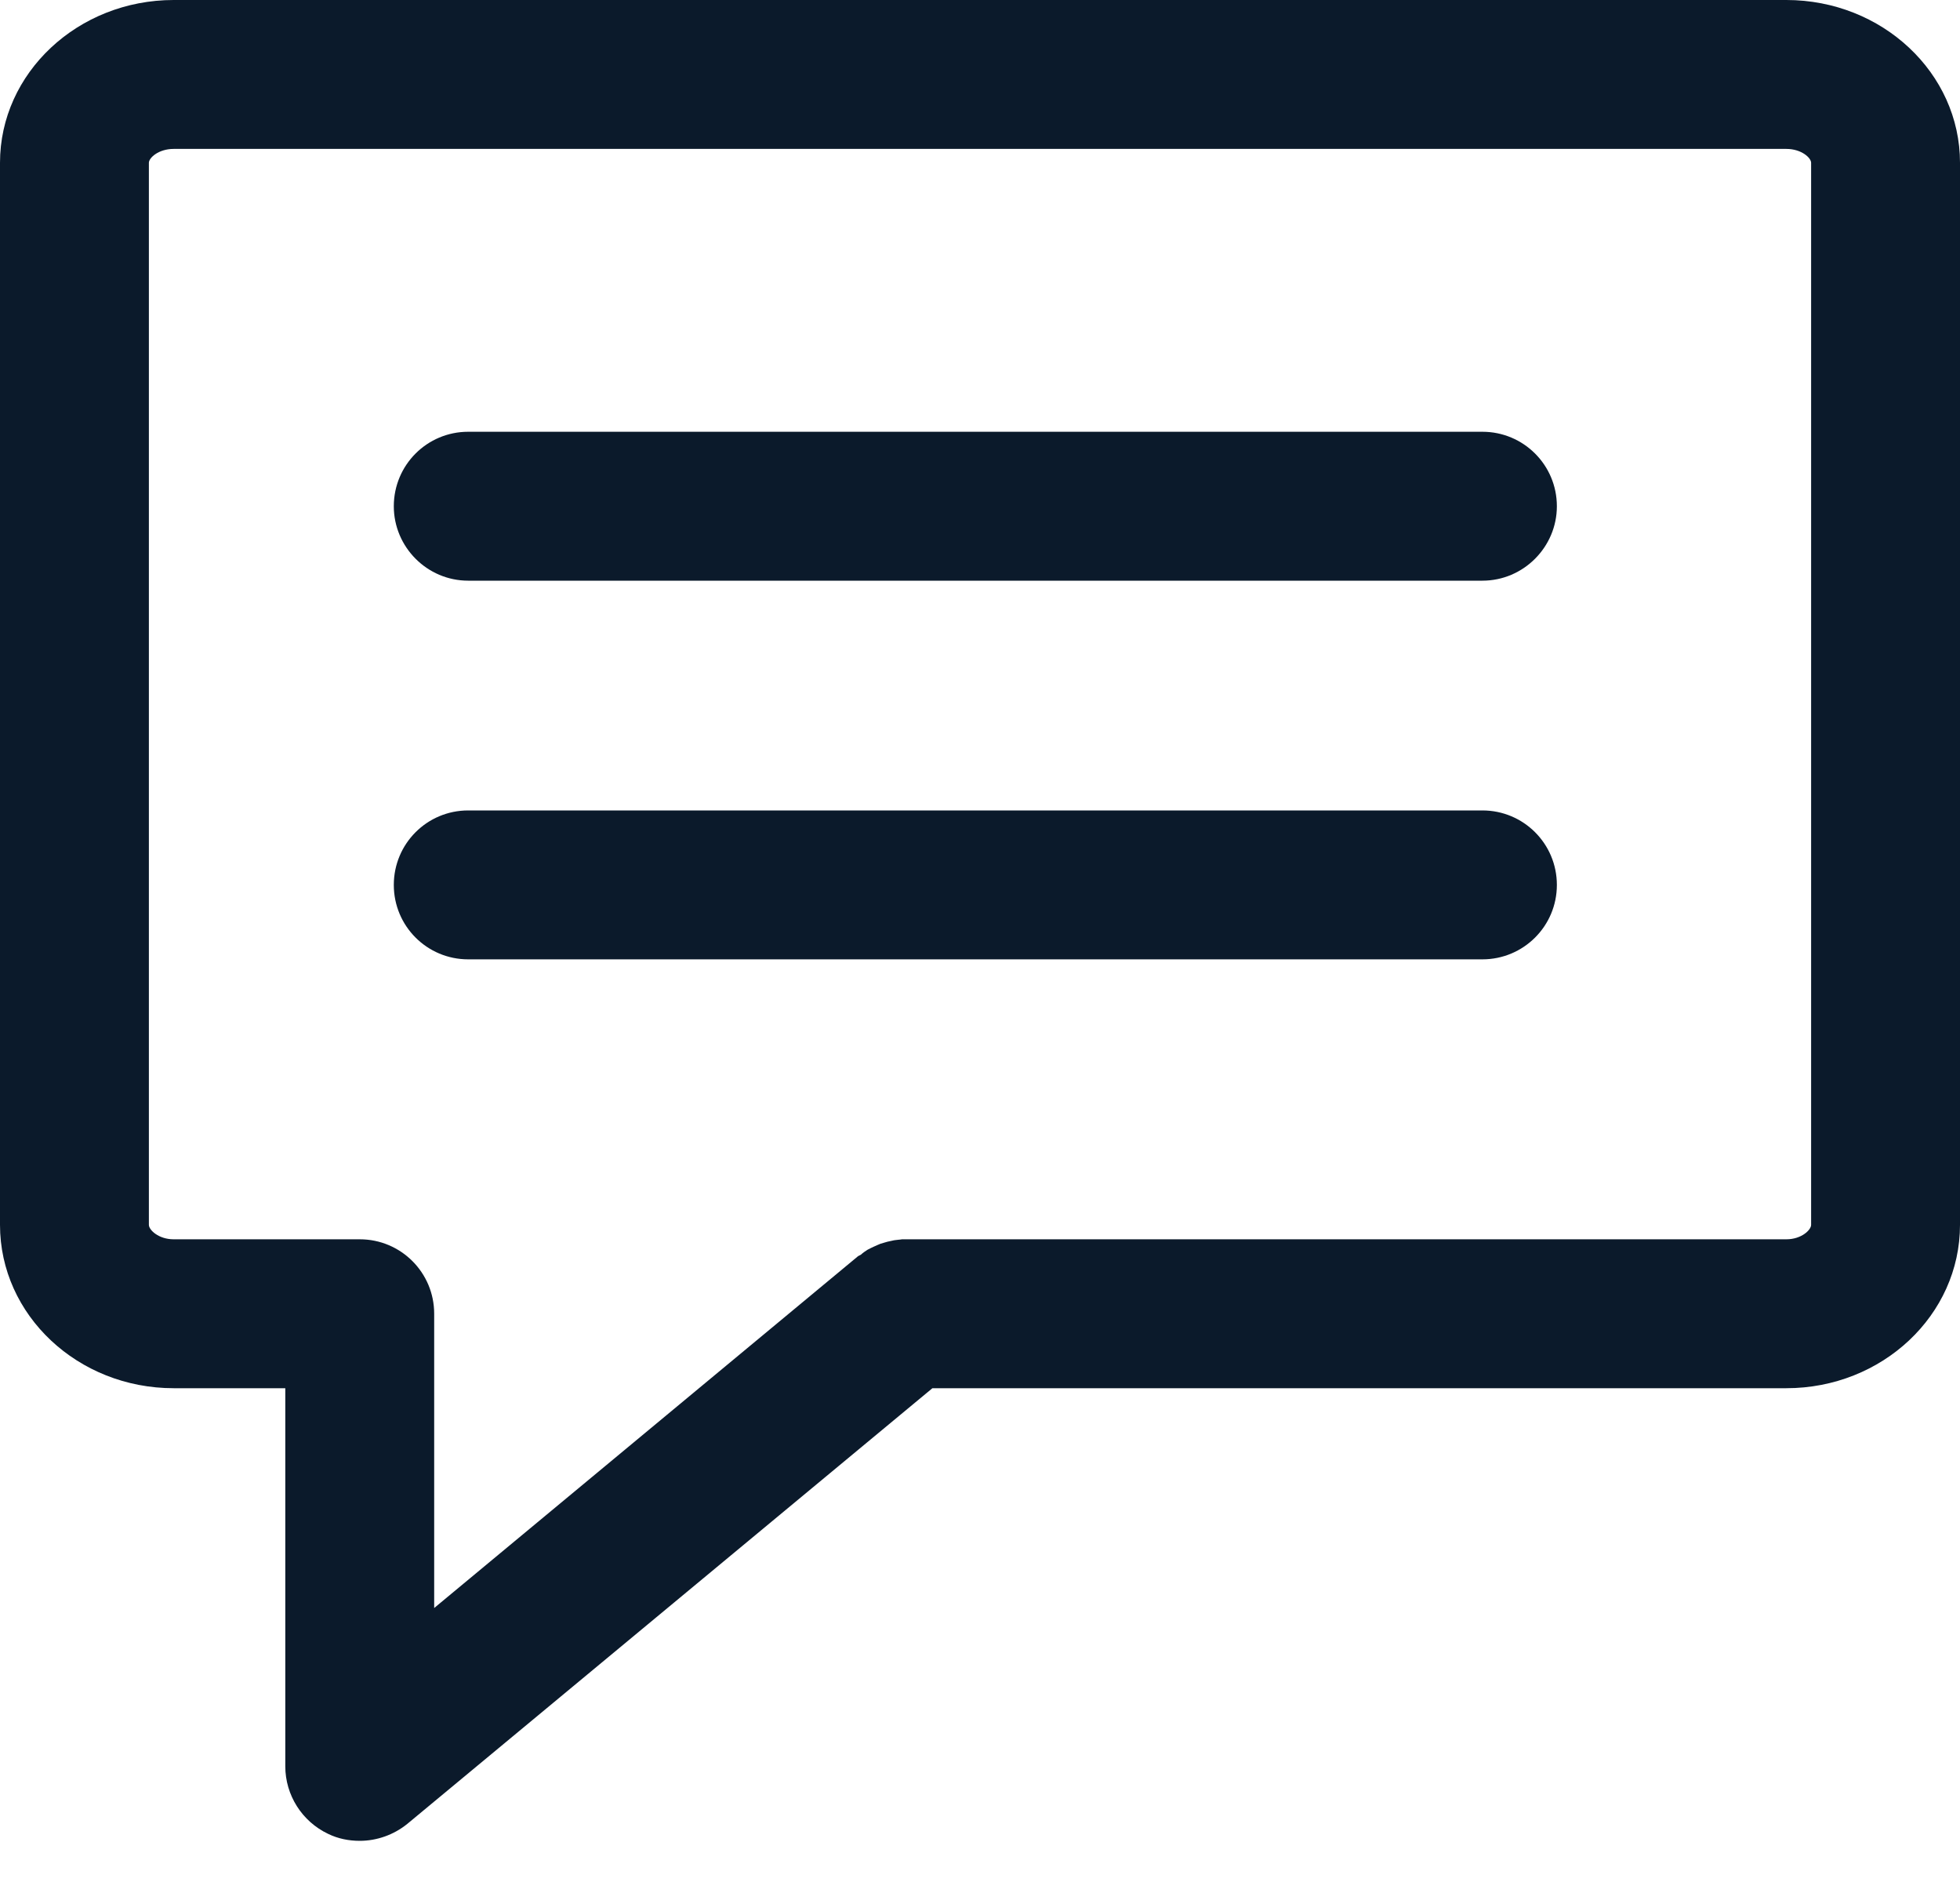
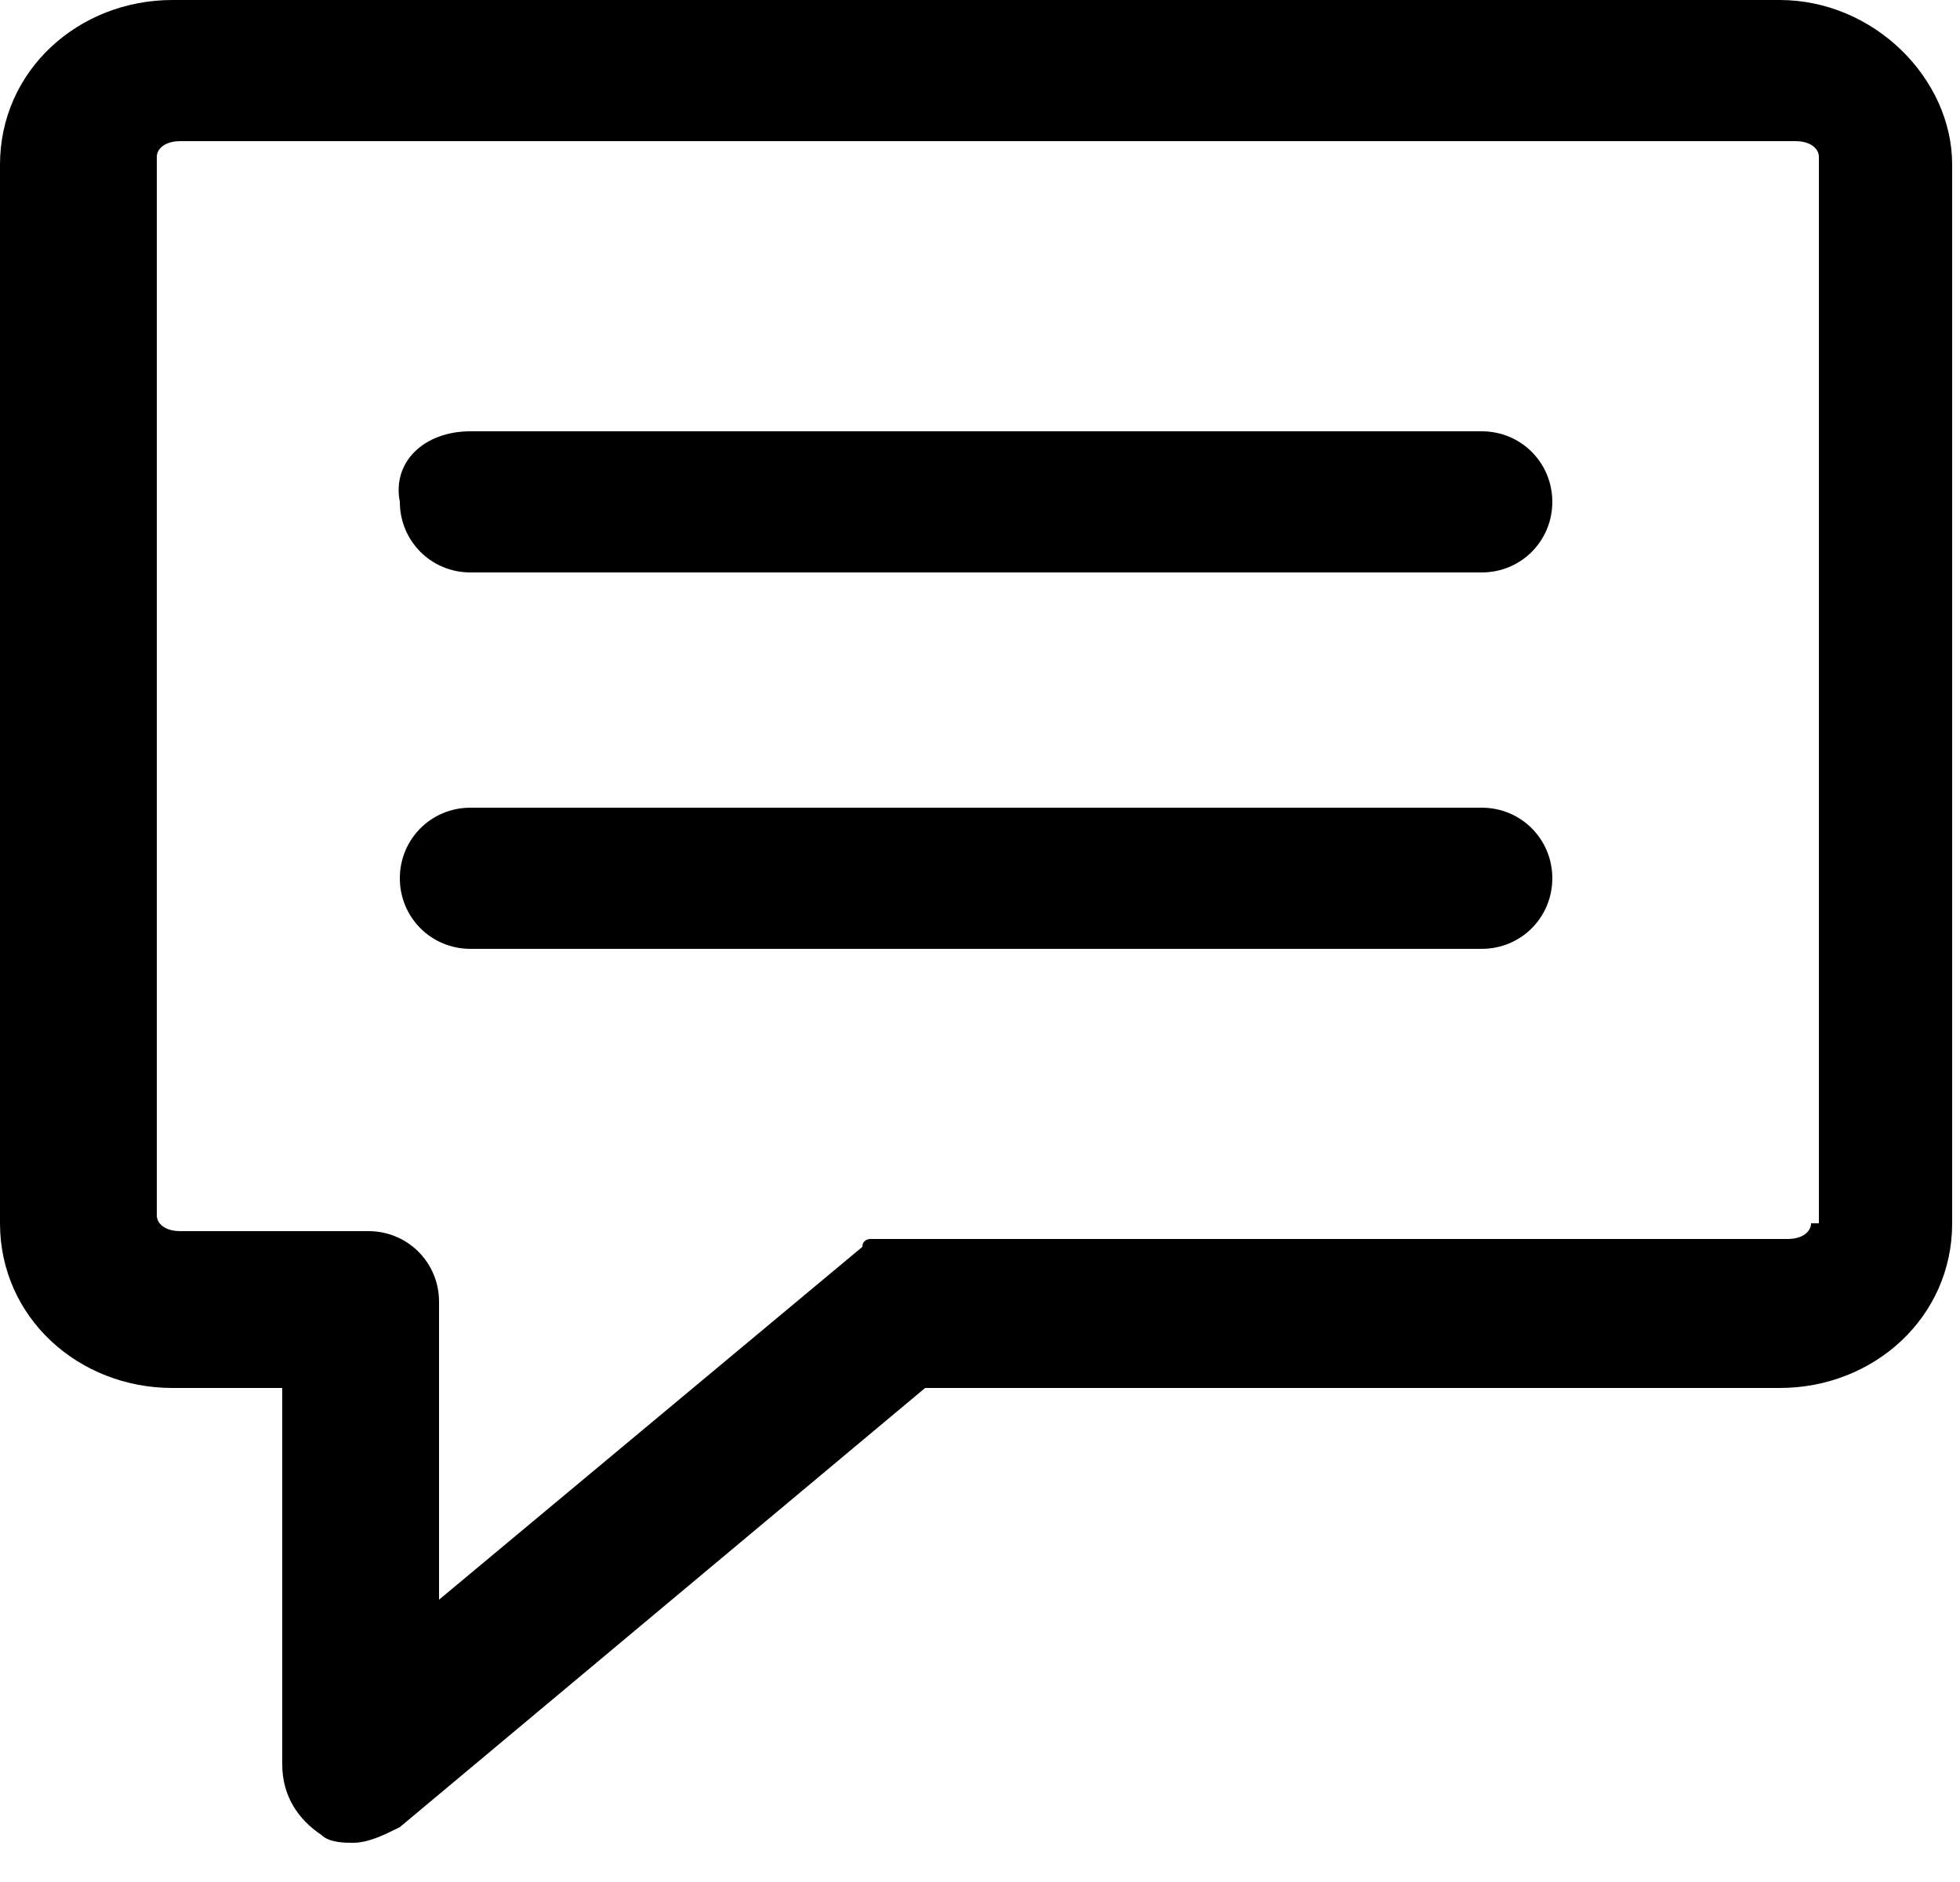
- <svg xmlns="http://www.w3.org/2000/svg" width="25px" height="24px" viewBox="0 0 25 24" version="1.1">
-   <defs />
-   <g id="Page-1" stroke="none" stroke-width="1" fill="none" fill-rule="evenodd">
-     <g id="Группы-Открыт-поиск-Copy" transform="translate(-25, -762)" fill="#0B1A2B">
-       <path d="M43.908,772.335 C44.433,772.335 44.858,772.759 44.858,773.285 C44.858,773.81 44.433,774.234 43.908,774.234 L30.972,774.234 C30.447,774.234 30.023,773.81 30.023,773.285 C30.023,772.759 30.447,772.335 30.972,772.335 L43.908,772.335 Z M30.972,767.506 L43.908,767.506 C44.433,767.506 44.858,767.93 44.858,768.456 C44.858,768.975 44.433,769.405 43.908,769.405 L30.972,769.405 C30.447,769.405 30.023,768.975 30.023,768.456 C30.023,767.93 30.447,767.506 30.972,767.506 Z M48.101,777.62 C48.101,777.684 47.978,777.804 47.785,777.804 L36.551,777.804 C36.535,777.804 36.522,777.804 36.506,777.804 C36.473,777.81 36.44,777.81 36.406,777.816 C36.377,777.823 36.348,777.829 36.319,777.835 C36.289,777.842 36.259,777.854 36.23,777.861 C36.2,777.873 36.172,777.886 36.143,777.899 C36.116,777.911 36.091,777.924 36.066,777.937 C36.036,777.956 36.008,777.975 35.981,778 C35.969,778.006 35.956,778.013 35.945,778.019 L30.538,782.506 L30.538,778.753 C30.538,778.228 30.113,777.804 29.589,777.804 L27.215,777.804 C27.022,777.804 26.899,777.684 26.899,777.62 L26.899,764.076 C26.899,764.013 27.022,763.899 27.215,763.899 L47.785,763.899 C47.978,763.899 48.101,764.013 48.101,764.076 L48.101,777.62 Z M27.215,762 C25.994,762 25,762.93 25,764.076 L25,777.62 C25,778.772 25.994,779.703 27.215,779.703 L28.639,779.703 L28.639,784.525 C28.639,784.892 28.852,785.228 29.185,785.386 C29.314,785.449 29.452,785.475 29.589,785.475 C29.806,785.475 30.022,785.399 30.195,785.259 L36.893,779.703 L47.785,779.703 C49.006,779.703 50,778.772 50,777.62 L50,764.076 C50,762.93 49.006,762 47.785,762 L27.215,762 Z" id="3H" />
+ <svg xmlns="http://www.w3.org/2000/svg" version="1.1" id="Слой_1" x="0px" y="0px" viewBox="0 0 25 24" style="enable-background:new 0 0 25 24;" xml:space="preserve">
+   <g id="Page-1">
+     <g id="Группы-Открыт-поиск-Copy" transform="translate(-25, -762)">
+       <path id="_x33_H" d="M43.9,772.3c0.5,0,0.9,0.4,0.9,0.9c0,0.5-0.4,0.9-0.9,0.9H31c-0.5,0-0.9-0.4-0.9-0.9c0-0.5,0.4-0.9,0.9-0.9    H43.9z M31,767.5h12.9c0.5,0,0.9,0.4,0.9,0.9c0,0.5-0.4,0.9-0.9,0.9H31c-0.5,0-0.9-0.4-0.9-0.9C30,767.9,30.4,767.5,31,767.5z     M48.1,777.6c0,0.1-0.1,0.2-0.3,0.2H36.6c0,0,0,0,0,0c0,0-0.1,0-0.1,0c0,0-0.1,0-0.1,0c0,0-0.1,0-0.1,0c0,0-0.1,0-0.1,0    c0,0-0.1,0-0.1,0c0,0-0.1,0-0.1,0.1c0,0,0,0,0,0l-5.4,4.5v-3.8c0-0.5-0.4-0.9-0.9-0.9h-2.4c-0.2,0-0.3-0.1-0.3-0.2v-13.5    c0-0.1,0.1-0.2,0.3-0.2h20.6c0.2,0,0.3,0.1,0.3,0.2V777.6z M27.2,762c-1.2,0-2.2,0.9-2.2,2.1v13.5c0,1.2,1,2.1,2.2,2.1h1.4v4.8    c0,0.4,0.2,0.7,0.5,0.9c0.1,0.1,0.3,0.1,0.4,0.1c0.2,0,0.4-0.1,0.6-0.2l6.7-5.6h10.9c1.2,0,2.2-0.9,2.2-2.1v-13.5    c0-1.1-1-2.1-2.2-2.1H27.2z" />
    </g>
  </g>
</svg>
